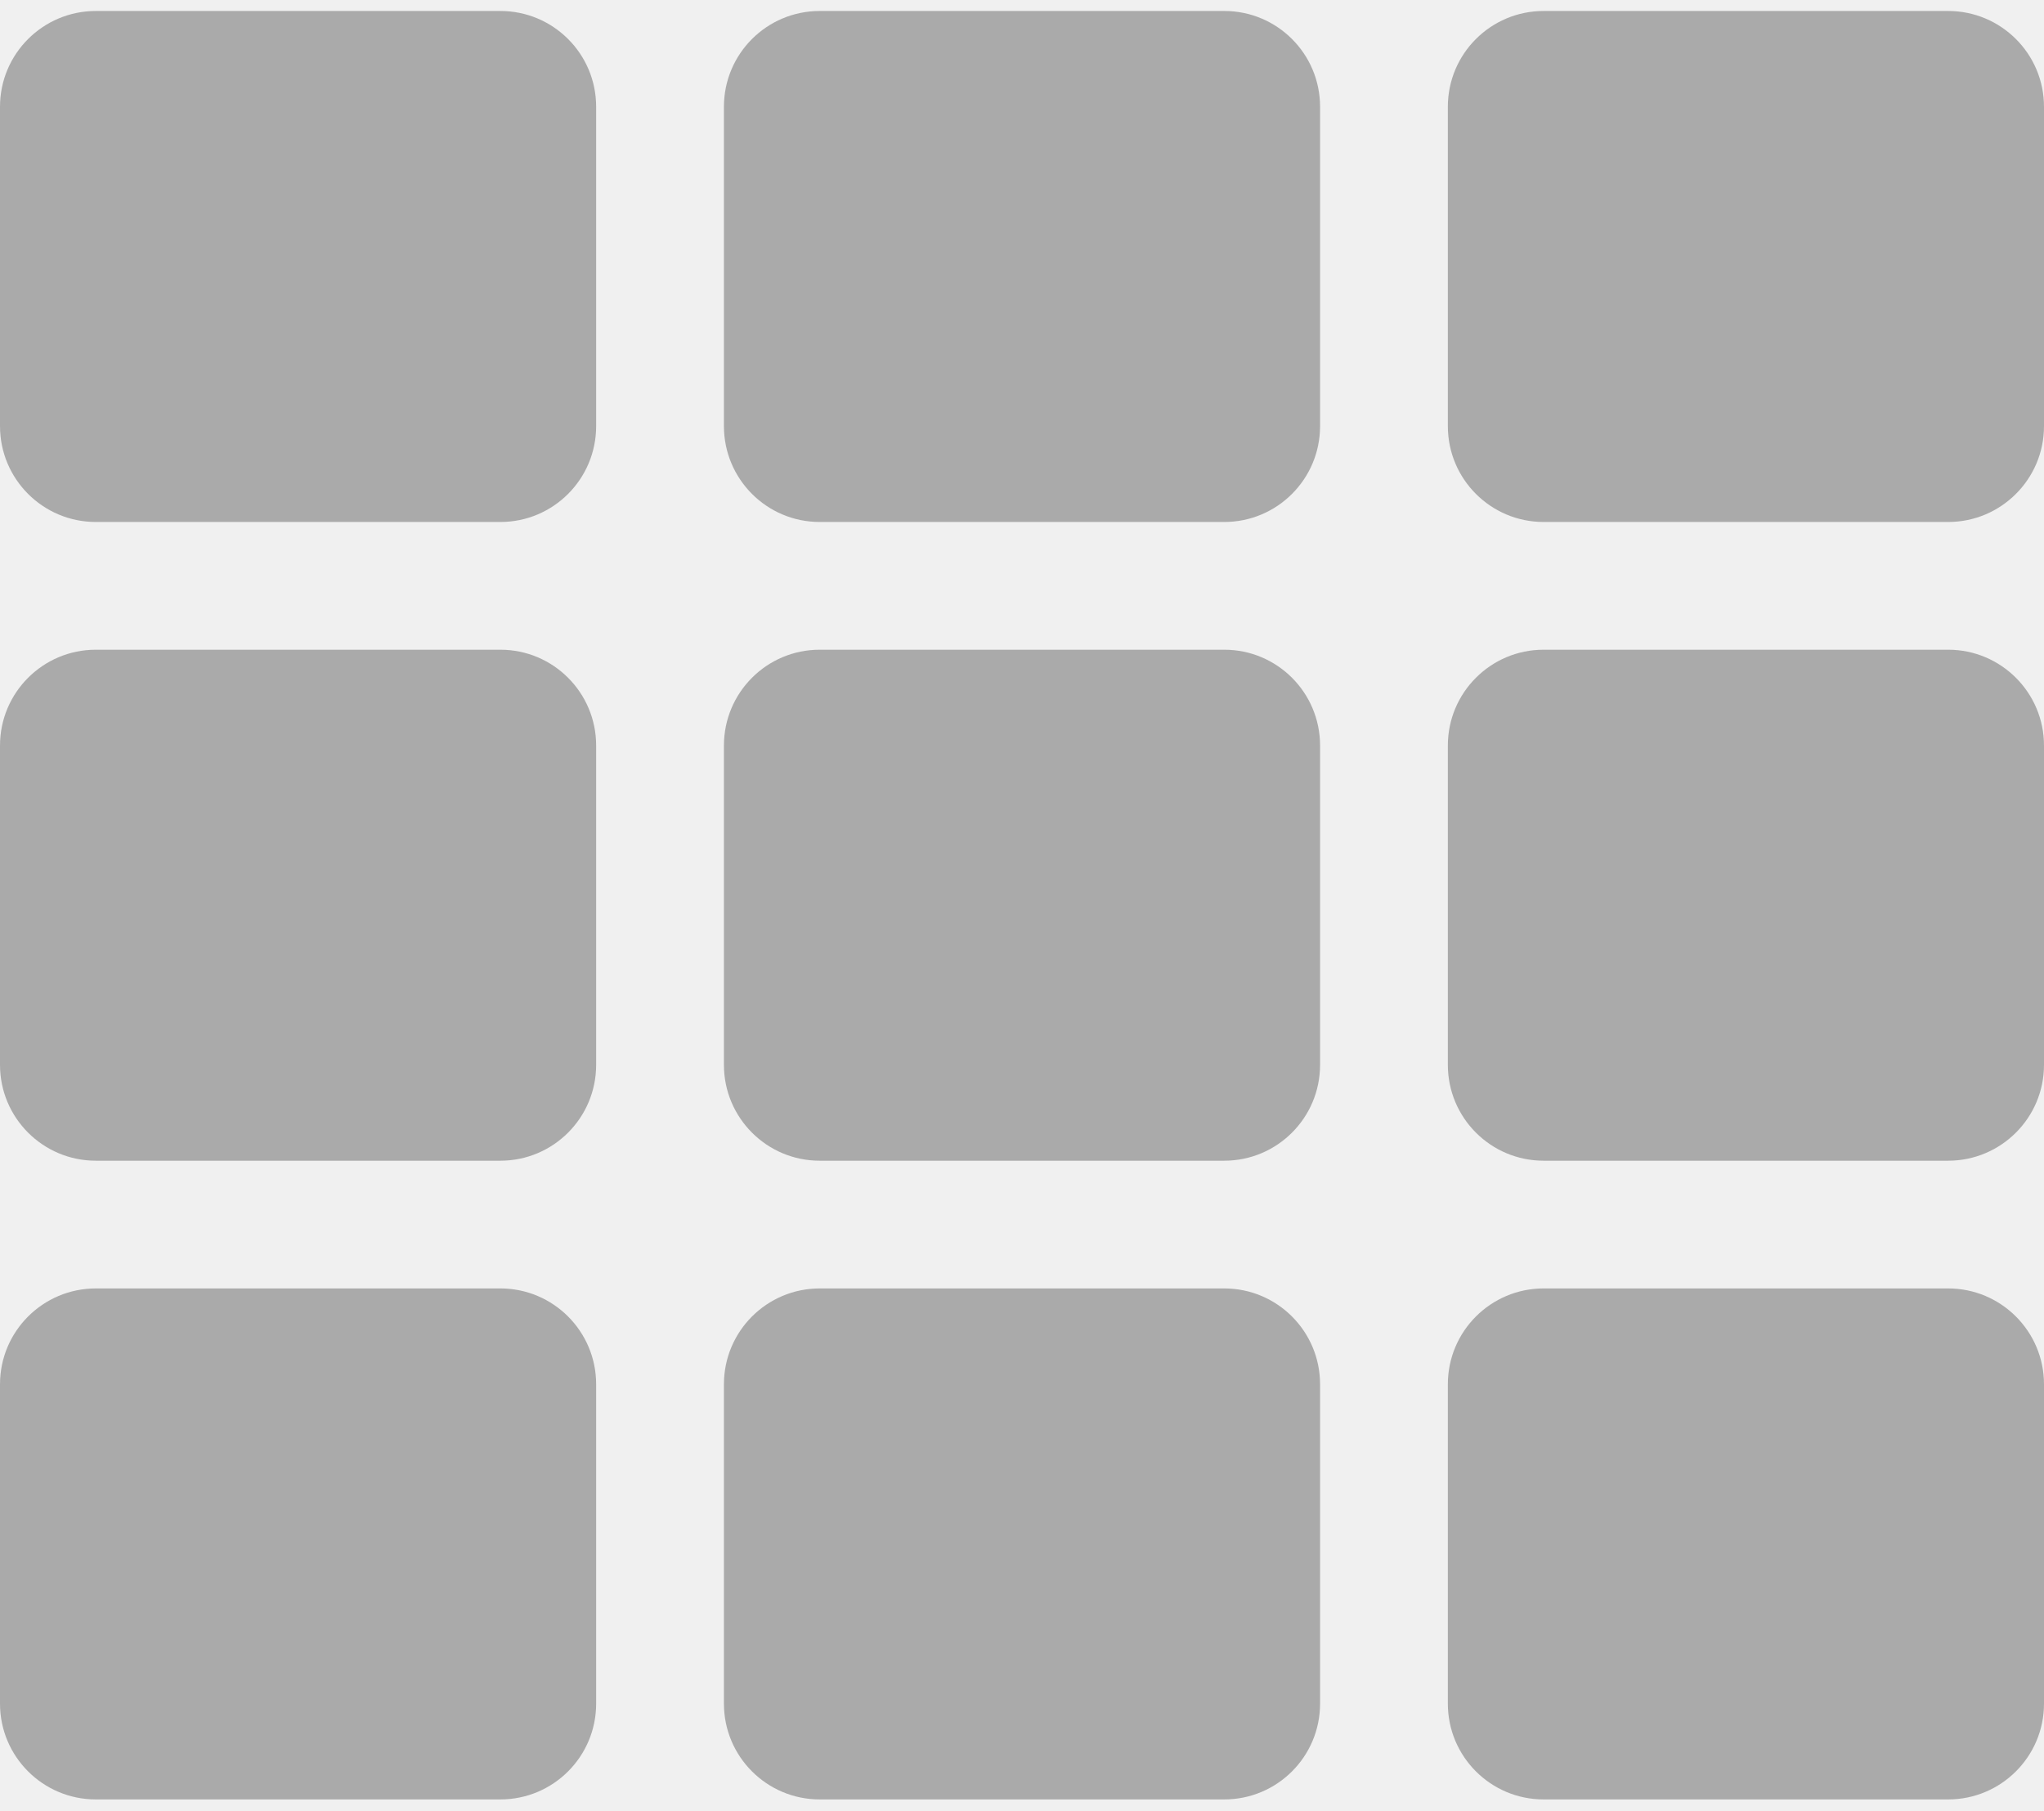
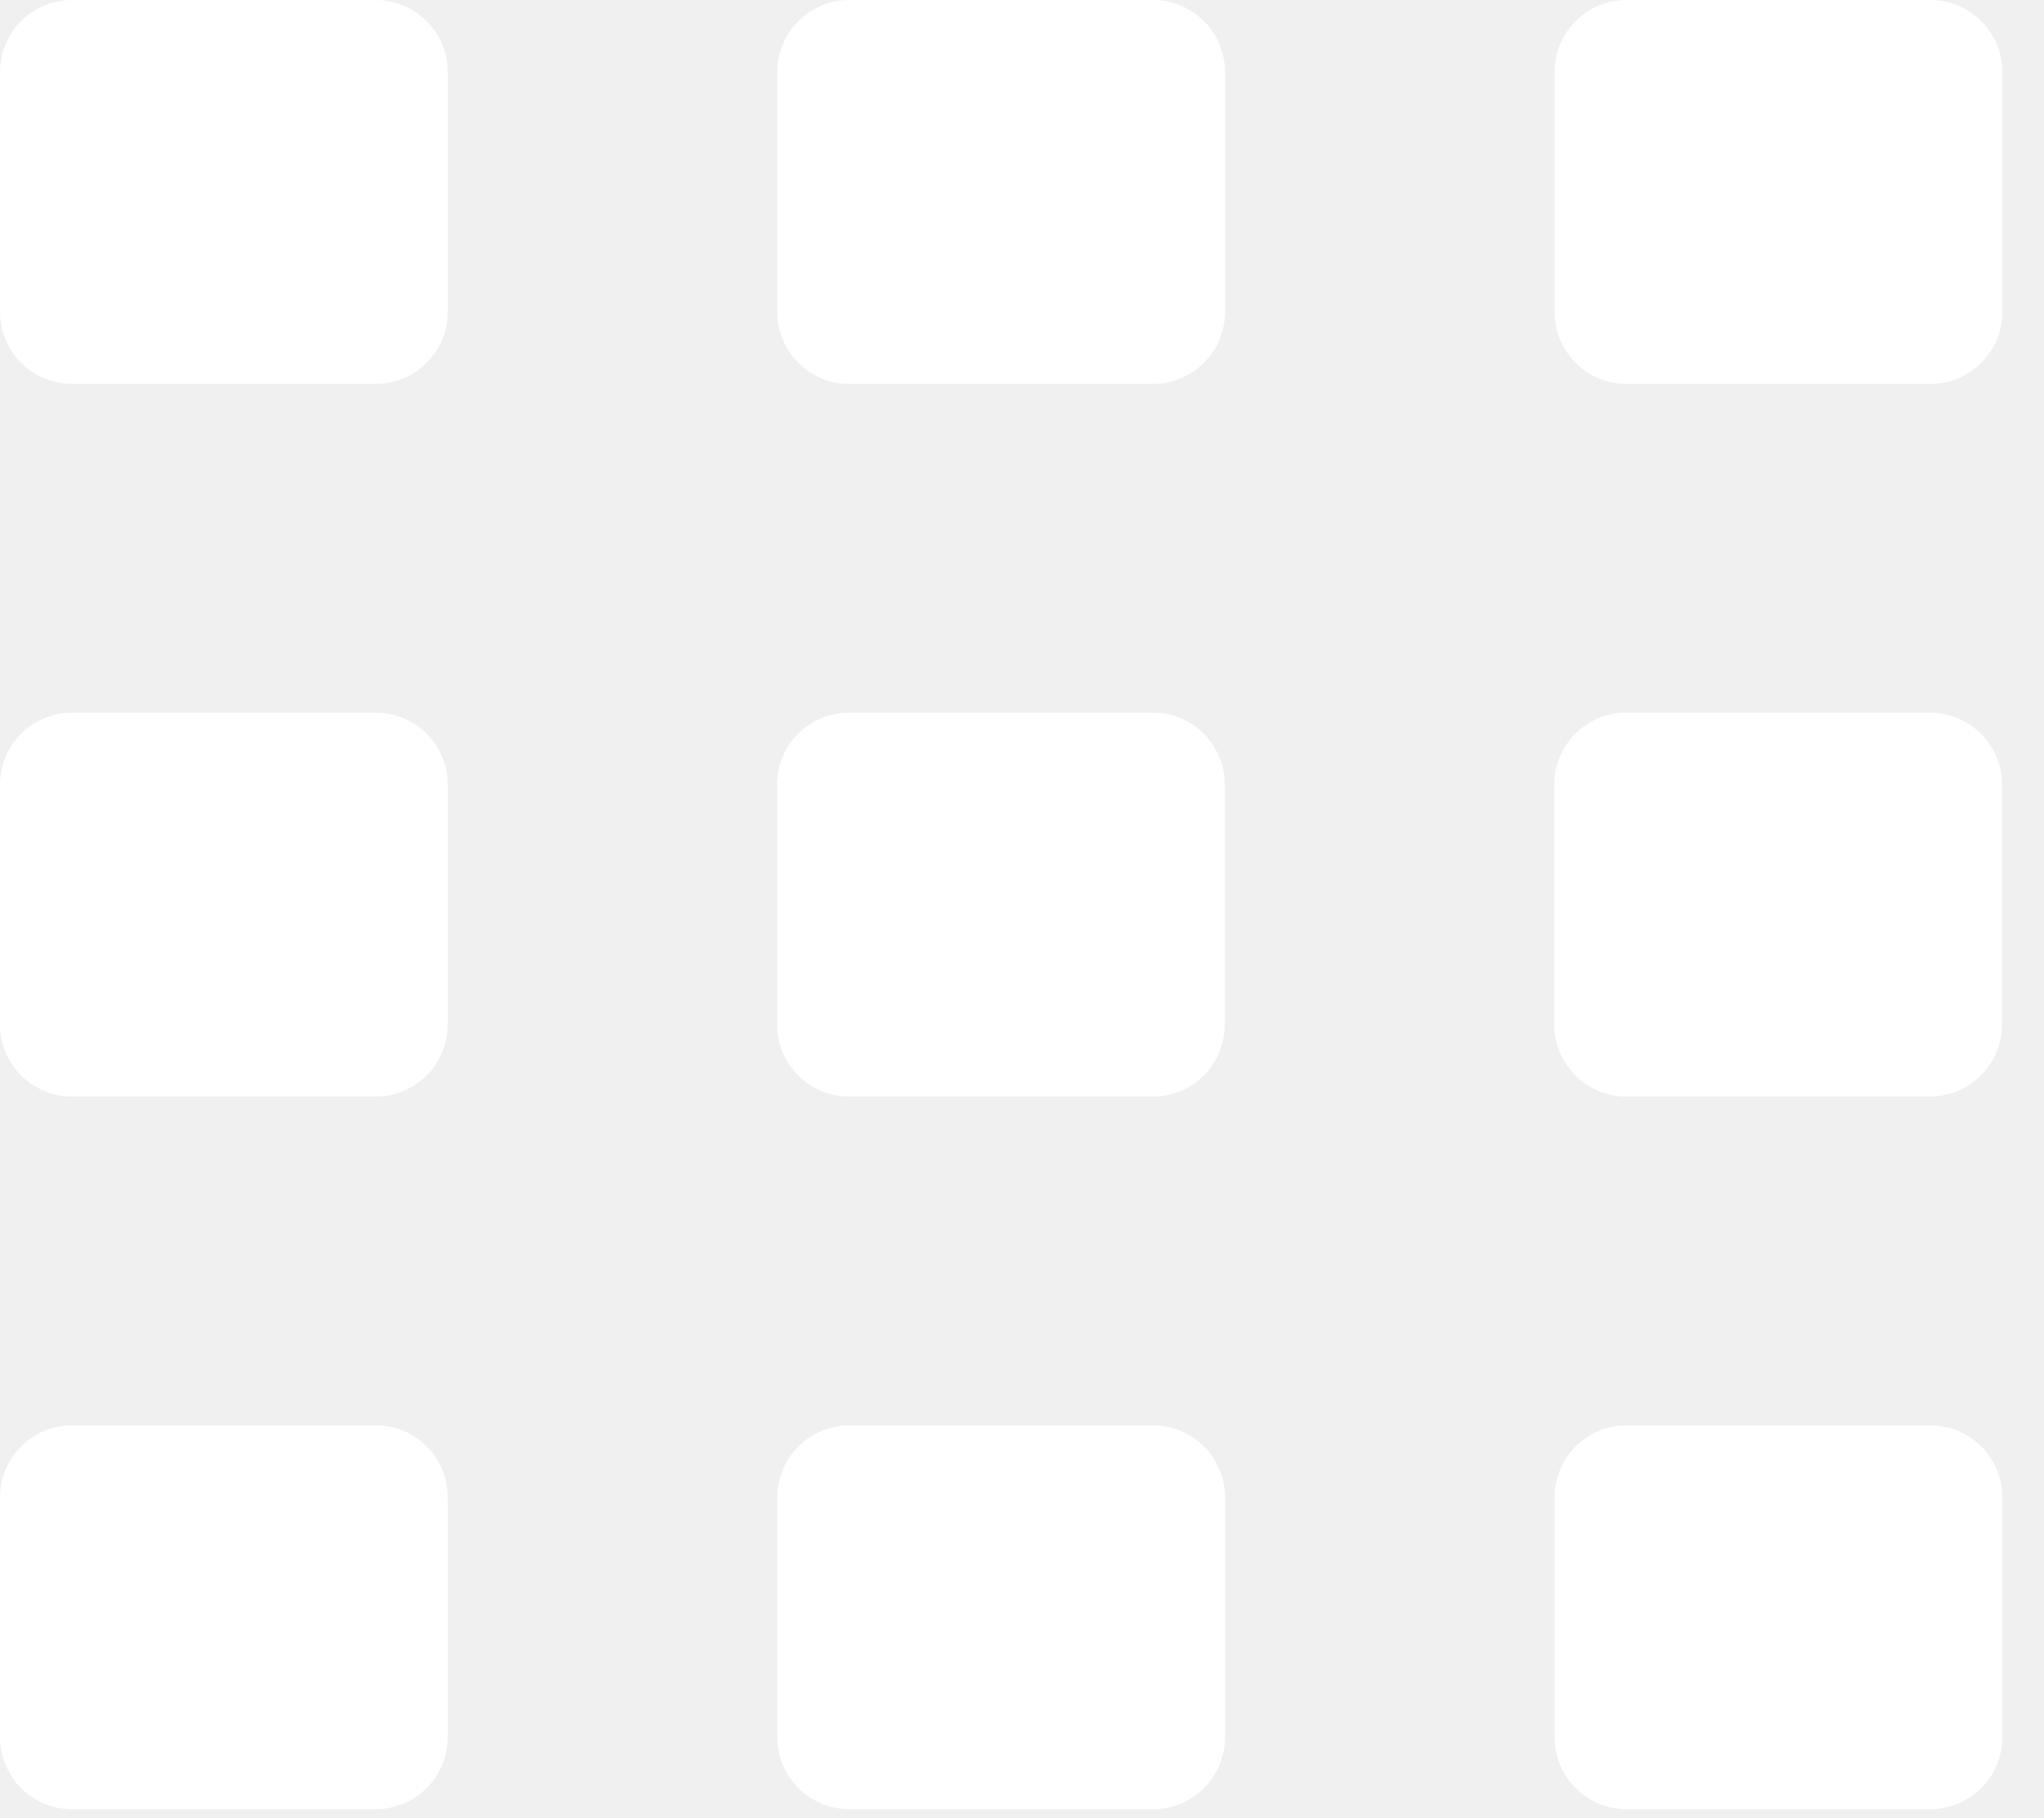
- <svg xmlns="http://www.w3.org/2000/svg" xmlns:xlink="http://www.w3.org/1999/xlink" width="35px" height="31px" viewBox="0 0 35 31" version="1.1">
+ <svg xmlns="http://www.w3.org/2000/svg" xmlns:xlink="http://www.w3.org/1999/xlink" width="18px" height="16px" viewBox="0 0 18 16" version="1.1">
  <defs>
-     <path d="M10.208,1.828 L10.208,7.297 C10.208,8.203 9.474,8.938 8.568,8.938 L1.641,8.938 C0.735,8.938 0,8.203 0,7.297 L0,1.828 C0,0.922 0.735,0.188 1.641,0.188 L8.568,0.188 C9.474,0.188 10.208,0.922 10.208,1.828 Z M22.604,18.234 L22.604,12.766 C22.604,11.86 21.87,11.125 20.964,11.125 L14.036,11.125 C13.13,11.125 12.396,11.86 12.396,12.766 L12.396,18.234 C12.396,19.14 13.13,19.875 14.036,19.875 L20.963,19.875 C21.87,19.875 22.604,19.14 22.604,18.234 L22.604,18.234 Z M24.792,1.828 L24.792,7.297 C24.792,8.203 25.526,8.938 26.432,8.938 L33.359,8.938 C34.265,8.938 35,8.203 35,7.297 L35,1.828 C35,0.922 34.265,0.188 33.359,0.188 L26.432,0.188 C25.526,0.188 24.792,0.922 24.792,1.828 L24.792,1.828 Z M22.604,7.297 L22.604,1.828 C22.604,0.922 21.87,0.188 20.964,0.188 L14.036,0.188 C13.13,0.188 12.396,0.922 12.396,1.828 L12.396,7.297 C12.396,8.203 13.13,8.938 14.036,8.938 L20.963,8.938 C21.87,8.938 22.604,8.203 22.604,7.297 L22.604,7.297 Z M8.568,11.125 L1.641,11.125 C0.735,11.125 0,11.86 0,12.766 L0,18.234 C0,19.14 0.735,19.875 1.641,19.875 L8.568,19.875 C9.474,19.875 10.208,19.14 10.208,18.234 L10.208,12.766 C10.208,11.86 9.474,11.125 8.568,11.125 L8.568,11.125 Z M0,23.703 L0,29.172 C0,30.078 0.735,30.812 1.641,30.812 L8.568,30.812 C9.474,30.812 10.208,30.078 10.208,29.172 L10.208,23.703 C10.208,22.797 9.474,22.062 8.568,22.062 L1.641,22.062 C0.735,22.062 0,22.797 0,23.703 Z M26.432,19.875 L33.359,19.875 C34.265,19.875 35,19.14 35,18.234 L35,12.766 C35,11.86 34.265,11.125 33.359,11.125 L26.432,11.125 C25.526,11.125 24.792,11.86 24.792,12.766 L24.792,18.234 C24.792,19.14 25.526,19.875 26.432,19.875 Z M26.432,30.812 L33.359,30.812 C34.265,30.812 35,30.078 35,29.172 L35,23.703 C35,22.797 34.265,22.062 33.359,22.062 L26.432,22.062 C25.526,22.062 24.792,22.797 24.792,23.703 L24.792,29.172 C24.792,30.078 25.526,30.812 26.432,30.812 Z M12.396,23.703 L12.396,29.172 C12.396,30.078 13.13,30.812 14.036,30.812 L20.963,30.812 C21.87,30.812 22.604,30.078 22.604,29.172 L22.604,23.703 C22.604,22.797 21.87,22.062 20.963,22.062 L14.036,22.062 C13.13,22.062 12.396,22.797 12.396,23.703 Z" id="path-1" />
+     <path d="M3.943,0.634 L3.943,2.746 C3.943,3.096 3.659,3.38 3.309,3.38 L0.634,3.38 C0.284,3.38 0,3.096 0,2.746 L0,0.634 C0,0.284 0.284,0 0.634,0 L3.309,0 C3.659,0 3.943,0.284 3.943,0.634 Z M3.943,13.182 L3.943,15.294 C3.943,15.644 3.659,15.928 3.309,15.928 L0.634,15.928 C0.284,15.928 0,15.644 0,15.294 L0,13.182 C0,12.832 0.284,12.549 0.634,12.549 L3.309,12.549 C3.659,12.549 3.943,12.832 3.943,13.182 Z M3.943,6.908 L3.943,9.02 C3.943,9.37 3.659,9.654 3.309,9.654 L0.634,9.654 C0.284,9.654 0,9.37 0,9.02 L0,6.908 C0,6.558 0.284,6.274 0.634,6.274 L3.309,6.274 C3.659,6.274 3.943,6.558 3.943,6.908 Z M13.69,0.634 L13.69,2.746 C13.69,3.096 13.974,3.38 14.323,3.38 L16.999,3.38 C17.349,3.38 17.633,3.096 17.633,2.746 L17.633,0.634 C17.633,0.284 17.349,0 16.999,0 L14.323,0 C13.974,0 13.69,0.284 13.69,0.634 L13.69,0.634 Z M13.69,13.182 L13.69,15.294 C13.69,15.644 13.974,15.928 14.323,15.928 L16.999,15.928 C17.349,15.928 17.633,15.644 17.633,15.294 L17.633,13.182 C17.633,12.832 17.349,12.549 16.999,12.549 L14.323,12.549 C13.974,12.549 13.69,12.832 13.69,13.182 L13.69,13.182 Z M13.687,6.908 L13.687,9.02 C13.687,9.37 13.971,9.654 14.321,9.654 L16.996,9.654 C17.346,9.654 17.63,9.37 17.63,9.02 L17.63,6.908 C17.63,6.558 17.346,6.274 16.996,6.274 L14.321,6.274 C13.971,6.274 13.687,6.558 13.687,6.908 L13.687,6.908 Z M10.788,2.746 L10.788,0.634 C10.788,0.284 10.504,0 10.154,0 L7.479,0 C7.129,0 6.845,0.284 6.845,0.634 L6.845,2.746 C6.845,3.096 7.129,3.38 7.479,3.38 L10.154,3.38 C10.504,3.38 10.788,3.096 10.788,2.746 L10.788,2.746 Z M10.788,13.182 C10.788,12.832 10.504,12.549 10.154,12.549 L7.479,12.549 C7.129,12.549 6.845,12.832 6.845,13.182 L6.845,15.294 C6.845,15.644 7.129,15.928 7.479,15.928 L10.154,15.928 C10.504,15.928 10.788,15.644 10.788,15.294 L10.788,13.182 Z M10.786,9.02 L10.786,6.908 C10.786,6.558 10.503,6.274 10.153,6.274 L7.477,6.274 C7.127,6.274 6.843,6.558 6.843,6.908 L6.843,9.02 C6.843,9.37 7.127,9.654 7.477,9.654 L10.153,9.654 C10.503,9.654 10.786,9.37 10.786,9.02 L10.786,9.02 Z" id="path-1" />
  </defs>
-   <g id="Symbols" stroke="none" stroke-width="1" fill="none" fill-rule="evenodd" opacity="0.405">
-     <g id="player-UI-(swiper)-scaled-transparent" transform="translate(-699, -19)">
-       <g id="Solid/th" transform="translate(699, 19)">
-         <mask id="mask-2" fill="white">
-           <use xlink:href="#path-1" />
-         </mask>
-         <g id="Mask" />
-         <g id="🎨-color" mask="url(#mask-2)" fill="#444444">
-           <g transform="translate(0, -2)" id="Black">
-             <rect x="0" y="0" width="35" height="35" />
+   <g id="Symbols" stroke="none" stroke-width="1" fill="none" fill-rule="evenodd">
+     <g id="player-UI-(swiper)-scaled-dark" transform="translate(-761, -9)">
+       <g id="Group-3" transform="translate(761, 9)">
+         <g id="Solid/th" transform="translate(0, 0)">
+           <mask id="mask-2" fill="white">
+             <use xlink:href="#path-1" />
+           </mask>
+           <g id="Mask" />
+           <g id="🎨-color" mask="url(#mask-2)" fill="#FFFFFF">
+             <g transform="translate(-0, -1.028571)" id="Black">
+               <rect x="0" y="0" width="18" height="18" />
+             </g>
          </g>
        </g>
      </g>
    </g>
  </g>
</svg>
